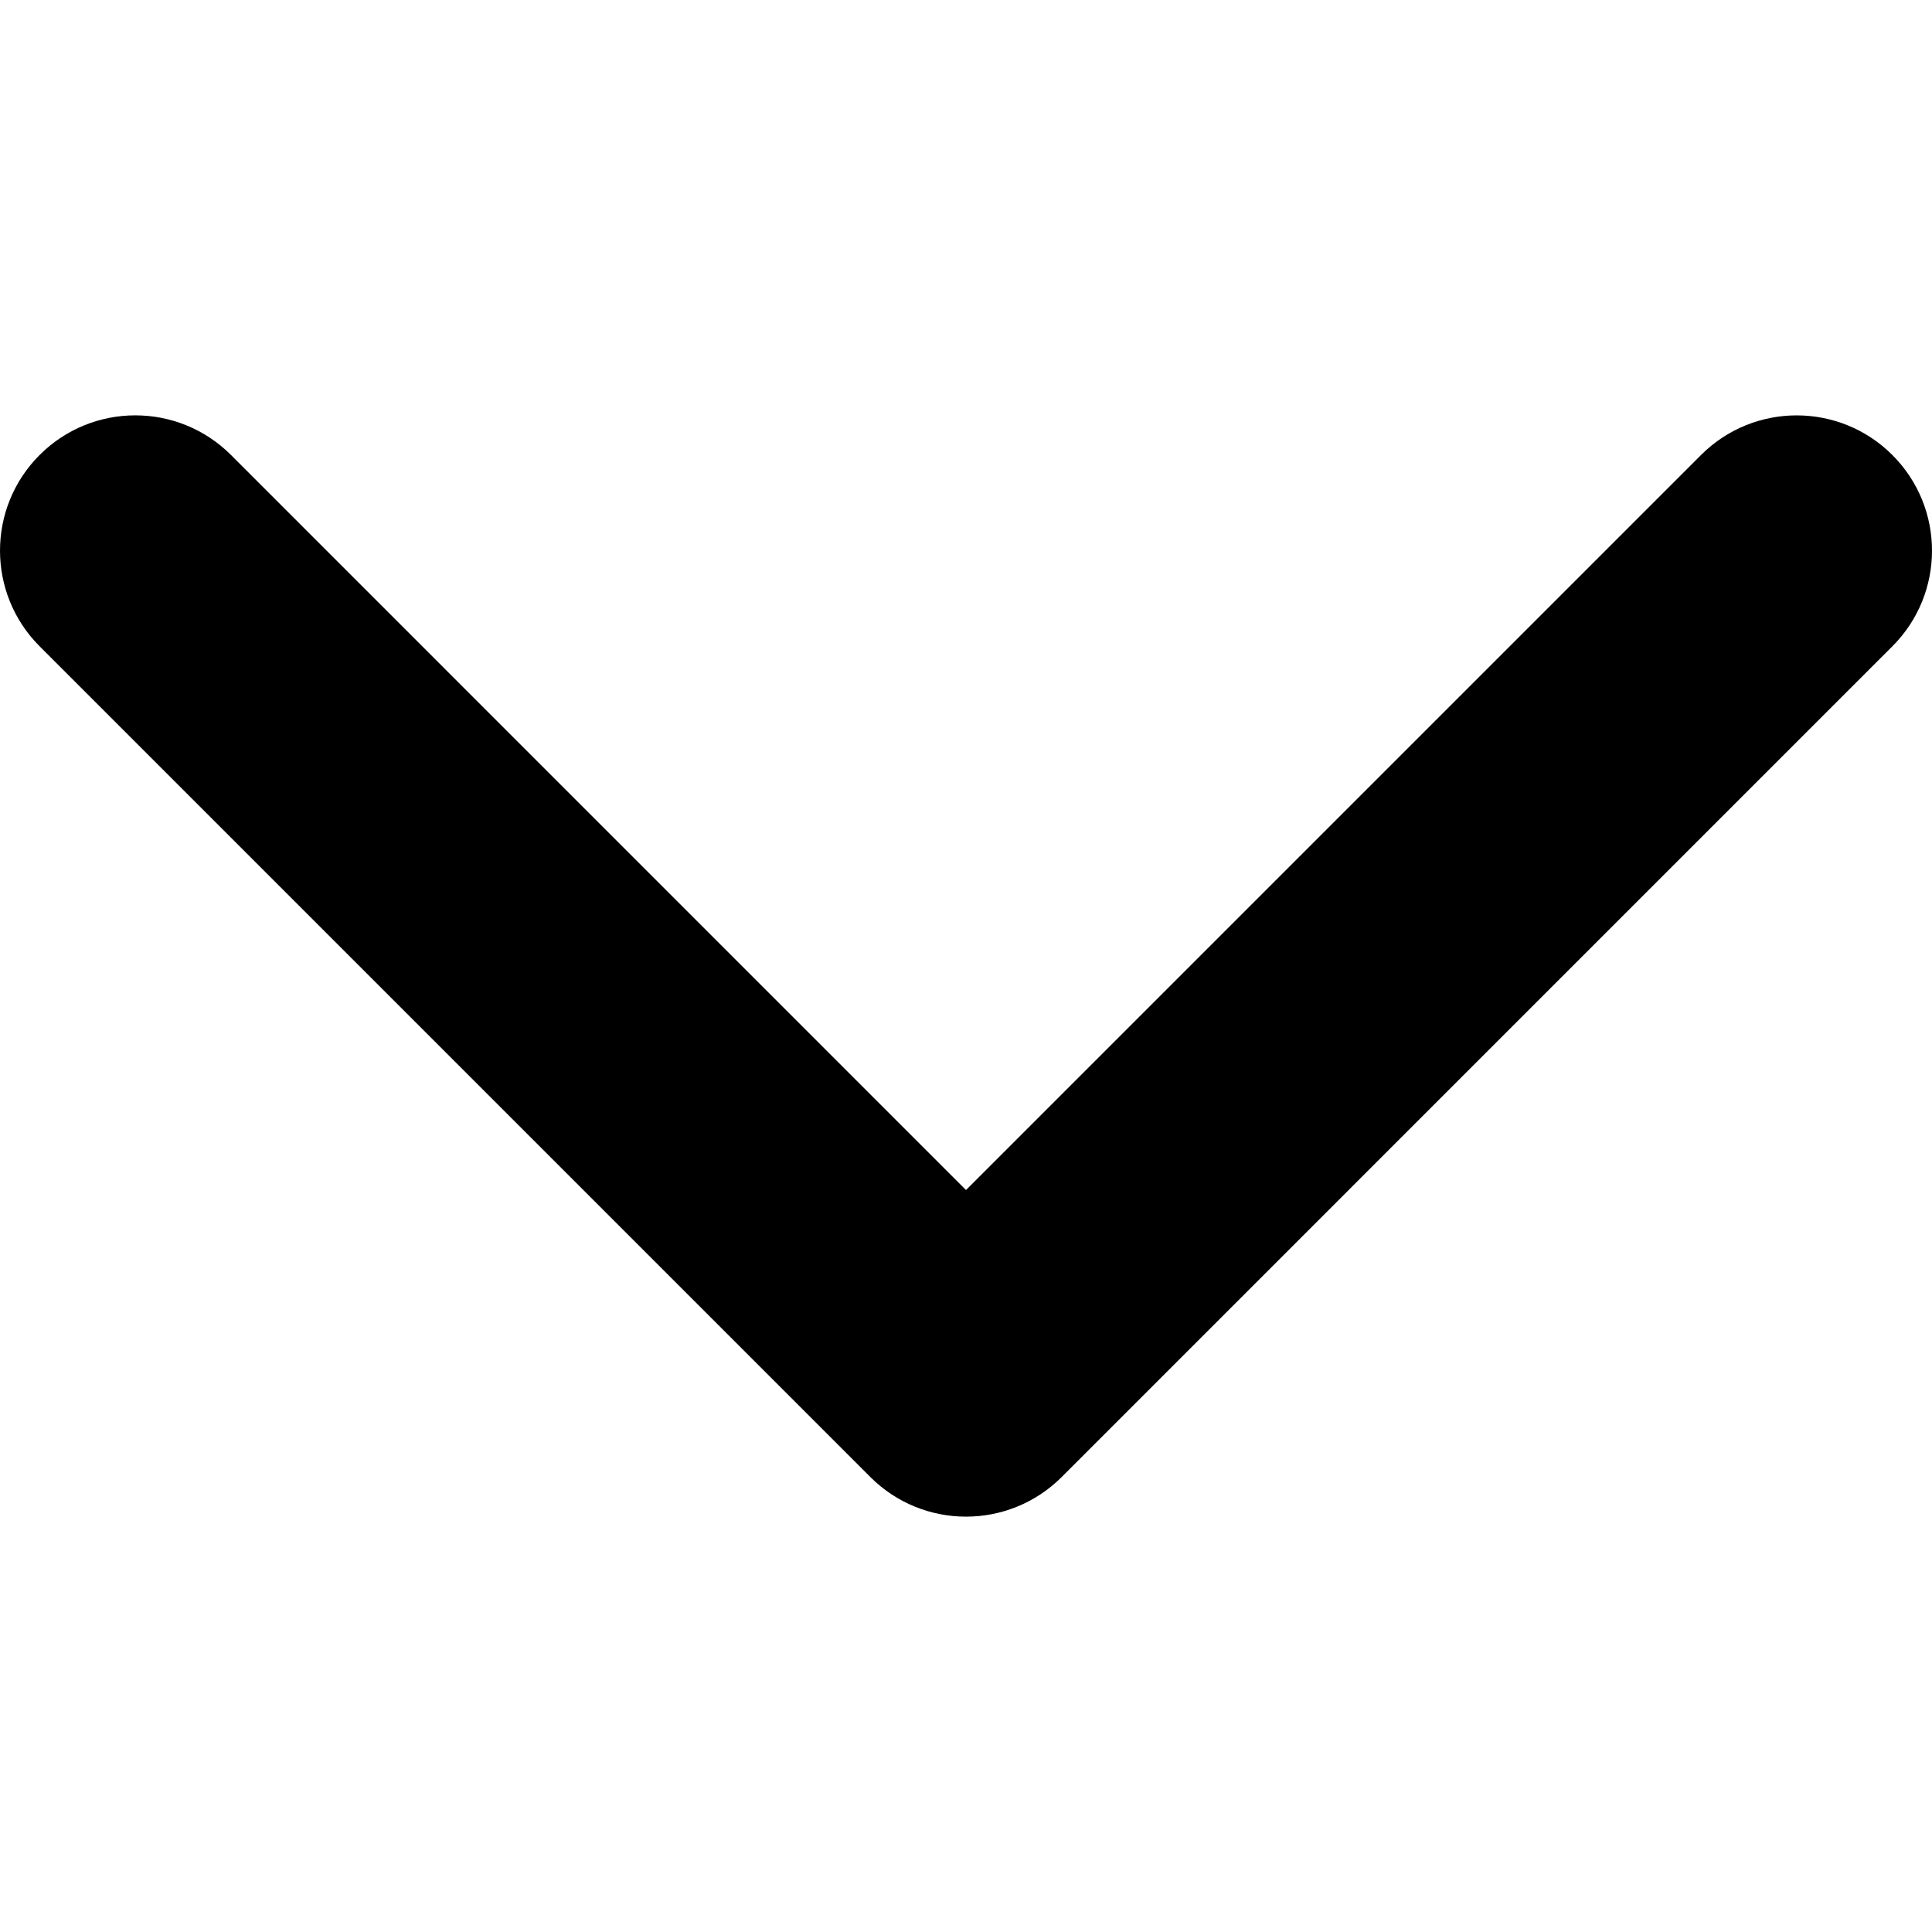
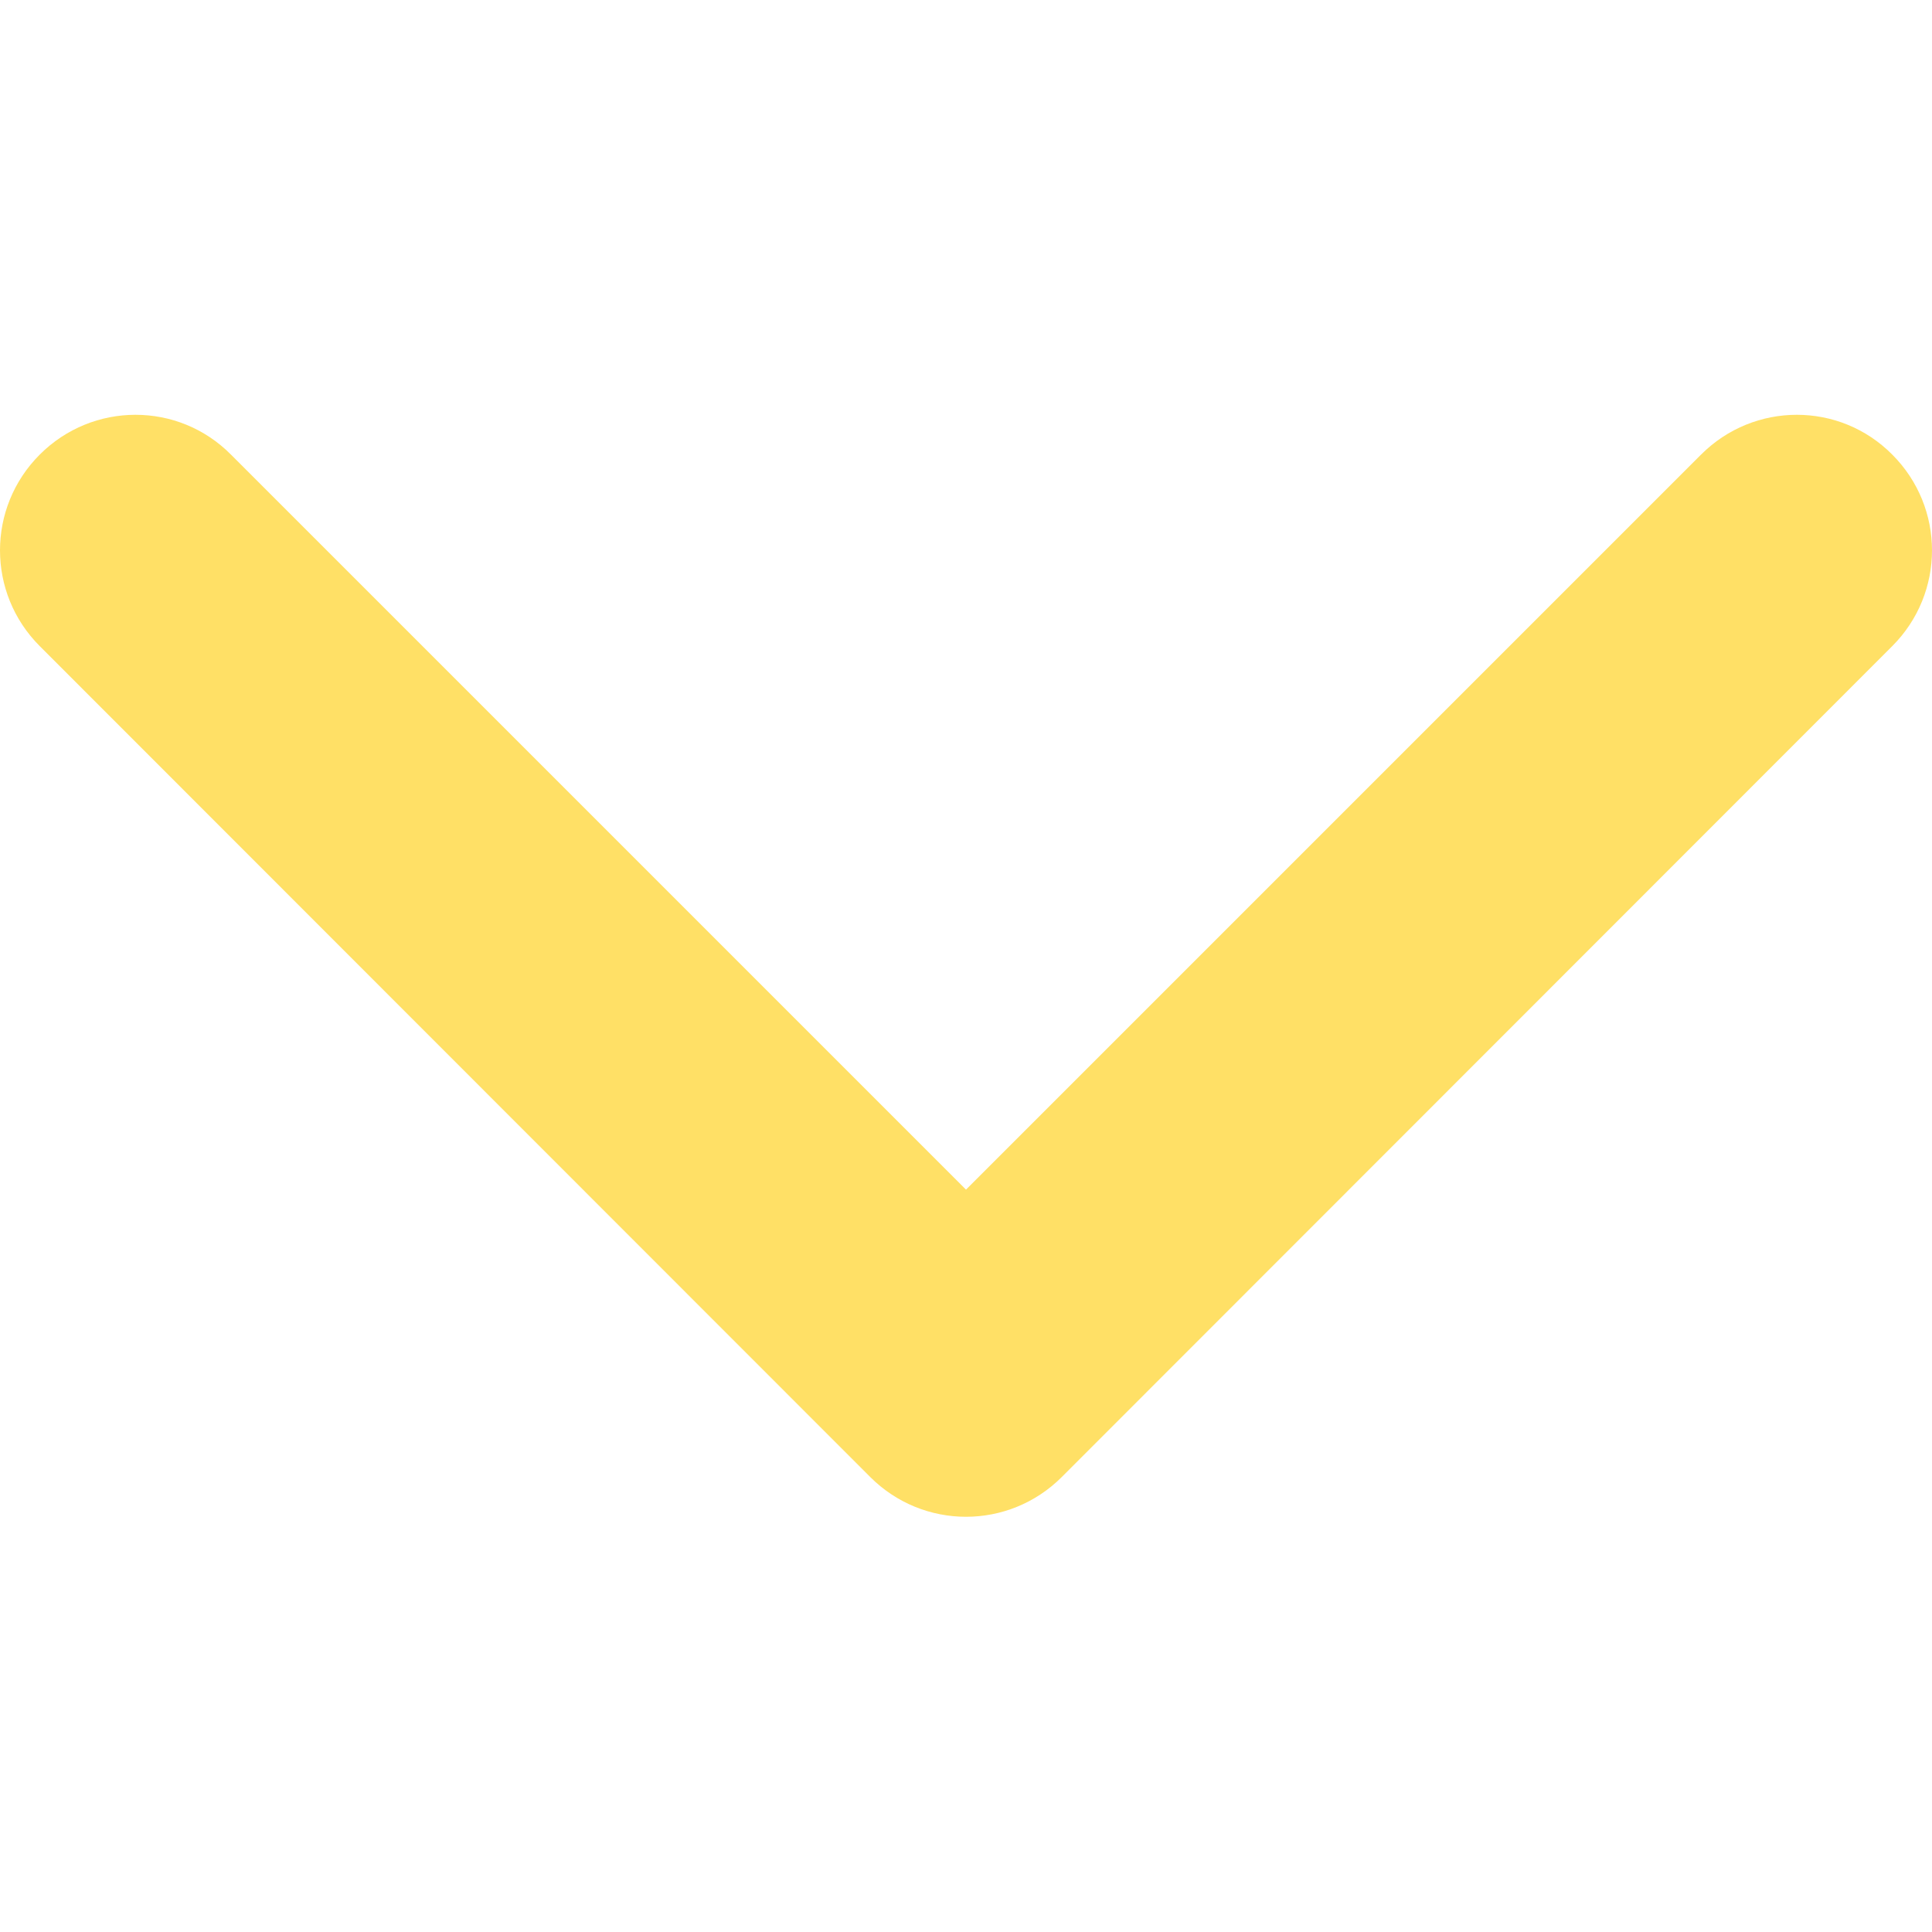
- <svg xmlns="http://www.w3.org/2000/svg" version="1.1" id="Capa_1" x="0px" y="0px" width="451.847px" height="451.847px" viewBox="0 0 451.847 451.847" style="enable-background:new 0 0 451.847 451.847;" xml:space="preserve">
+ <svg xmlns="http://www.w3.org/2000/svg" version="1.1" id="Capa_1" x="0px" y="0px" viewBox="-13 475.2 451.8 451.8" style="enable-background:new -13 475.2 451.8 451.8;" xml:space="preserve">
+   <style type="text/css">
+ 	.st0{fill:#FFE066;}
+ </style>
  <g>
-     <path d="M225.923,354.706c-8.098,0-16.195-3.092-22.369-9.263L9.27,151.157c-12.359-12.359-12.359-32.397,0-44.751   c12.354-12.354,32.388-12.354,44.748,0l171.905,171.915l171.906-171.909c12.359-12.354,32.391-12.354,44.744,0   c12.365,12.354,12.365,32.392,0,44.751L248.292,345.449C242.115,351.621,234.018,354.706,225.923,354.706z" />
+     <path class="st0" d="M212.9,829.9c-8.1,0-16.2-3.1-22.4-9.3L-3.7,626.3c-12.4-12.4-12.4-32.4,0-44.8c12.4-12.4,32.4-12.4,44.7,0   l171.9,171.9l171.9-171.9c12.4-12.4,32.4-12.4,44.7,0c12.4,12.4,12.4,32.4,0,44.8L235.3,820.6C229.1,826.8,221,829.9,212.9,829.9z" />
  </g>
-   <g>
- </g>
-   <g>
- </g>
-   <g>
- </g>
-   <g>
- </g>
-   <g>
- </g>
-   <g>
- </g>
-   <g>
- </g>
-   <g>
- </g>
-   <g>
- </g>
-   <g>
- </g>
-   <g>
- </g>
-   <g>
- </g>
-   <g>
- </g>
-   <g>
- </g>
-   <g>
- </g>
</svg>
